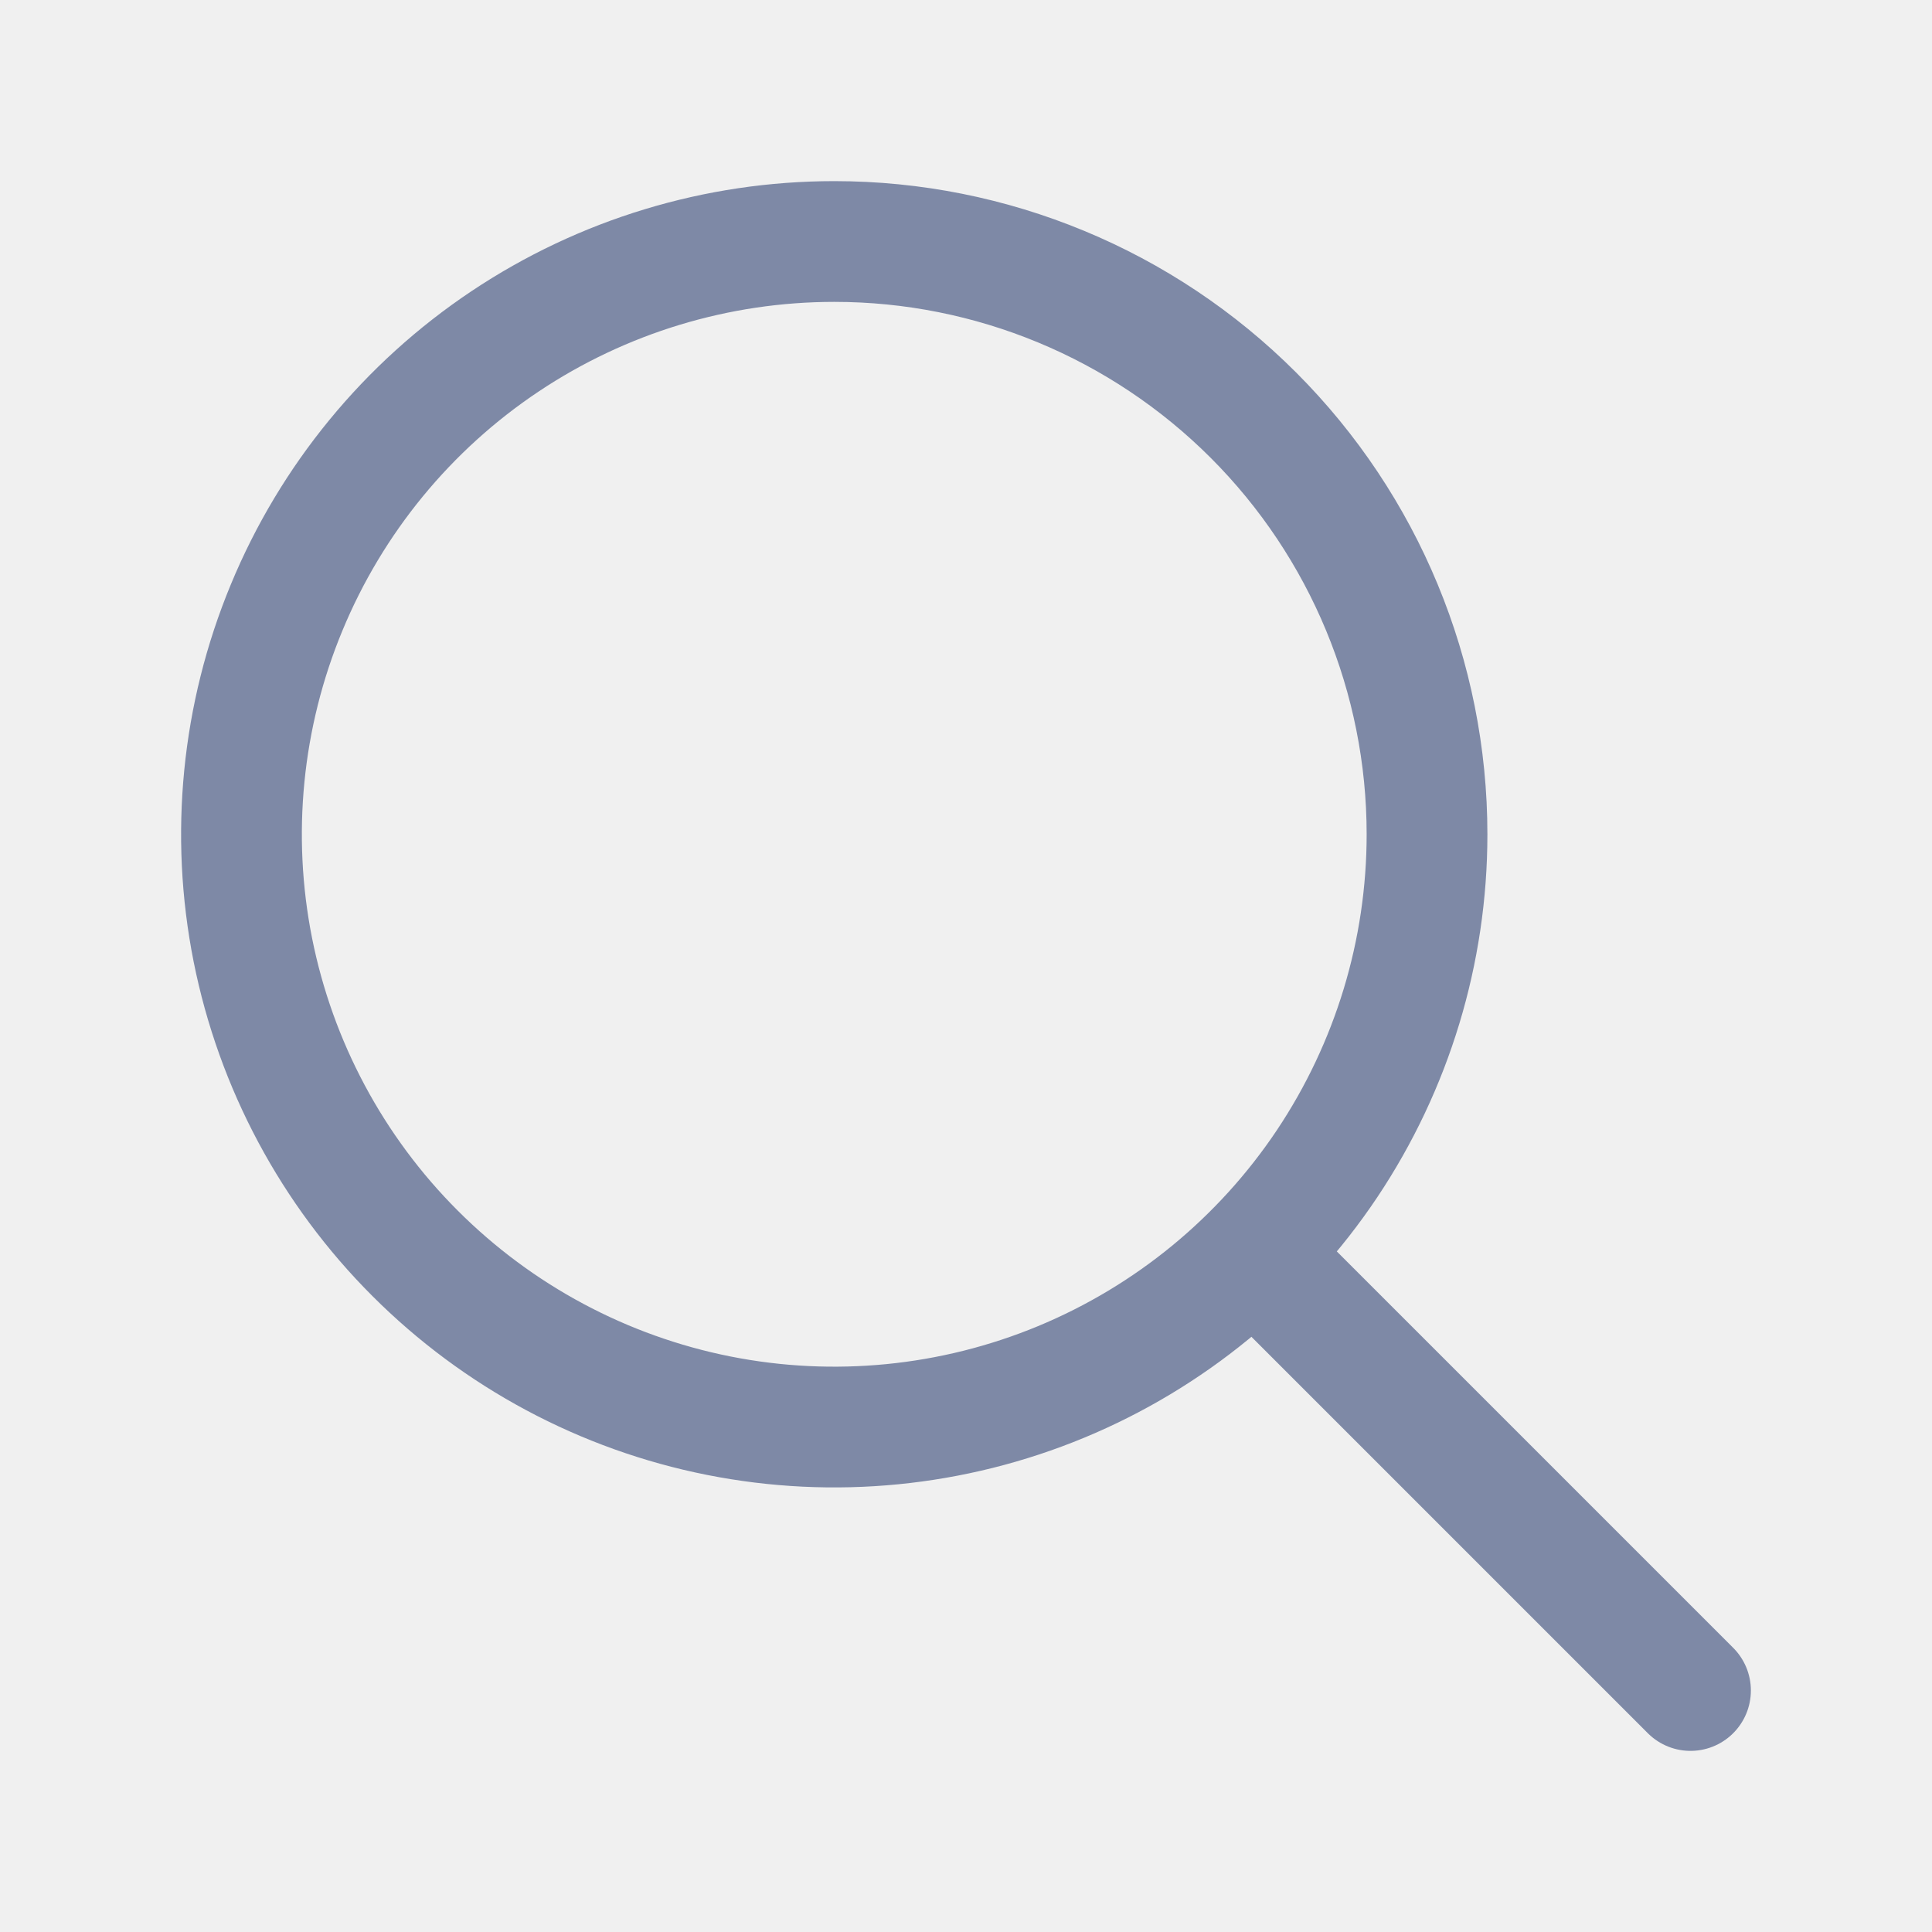
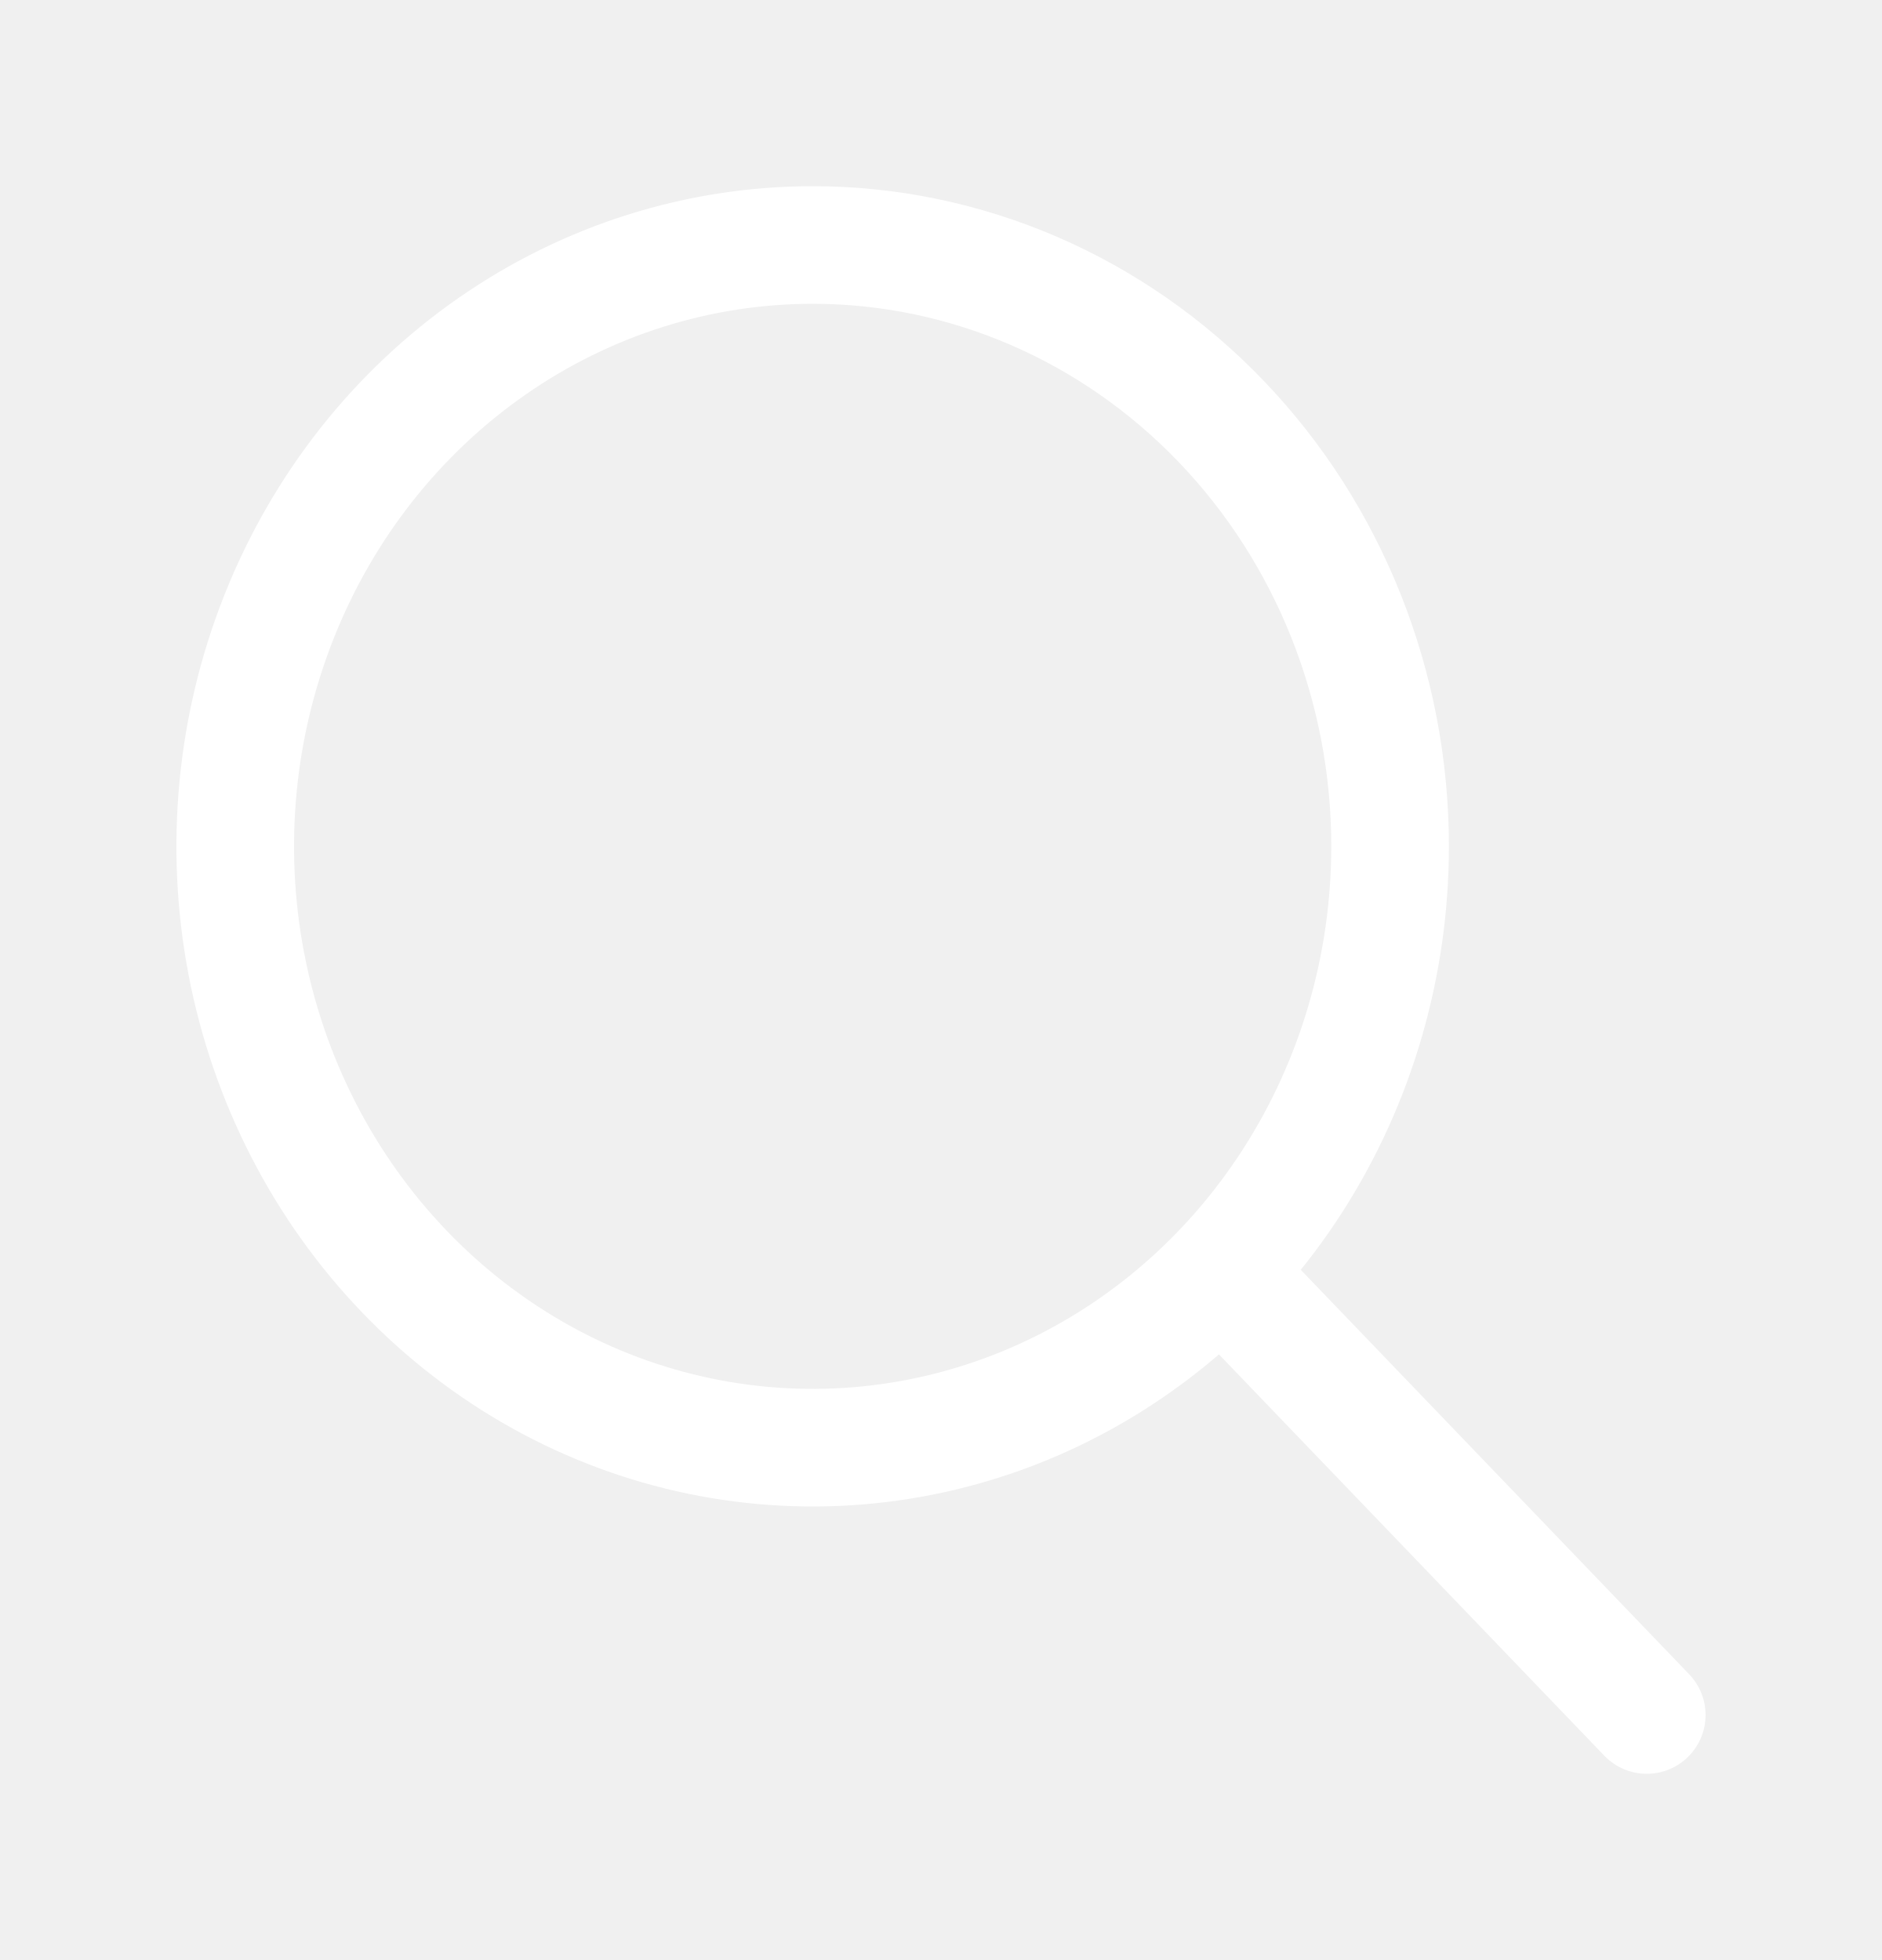
- <svg xmlns="http://www.w3.org/2000/svg" width="24" height="24" viewBox="0 0 24 24" fill="none">
-   <path d="M10.364 3C8.907 3 7.484 3.432 6.273 4.241C5.062 5.05 4.118 6.2 3.561 7.546C3.003 8.891 2.857 10.372 3.141 11.8C3.426 13.229 4.127 14.541 5.157 15.57C6.187 16.6 7.499 17.302 8.927 17.586C10.355 17.87 11.836 17.724 13.181 17.167C14.527 16.609 15.677 15.665 16.486 14.455C17.295 13.244 17.727 11.82 17.727 10.364C17.727 8.411 16.951 6.538 15.57 5.157C14.189 3.776 12.316 3 10.364 3Z" stroke="#7E89A6" stroke-width="1.5" stroke-miterlimit="10" />
-   <path d="M15.857 15.857L21 21" stroke="#7E89A6" stroke-width="1.5" stroke-miterlimit="10" stroke-linecap="round" />
+ <svg xmlns="http://www.w3.org/2000/svg" width="24" height="25" viewBox="0 0 24 25" fill="none">
+   <path d="M10.364 3.125C8.907 3.125 7.484 3.575 6.273 4.418C5.062 5.261 4.118 6.458 3.561 7.86C3.003 9.262 2.857 10.804 3.141 12.292C3.426 13.78 4.127 15.146 5.157 16.219C6.187 17.292 7.499 18.023 8.927 18.318C10.355 18.614 11.836 18.462 13.181 17.882C14.527 17.301 15.677 16.318 16.486 15.057C17.295 13.796 17.727 12.312 17.727 10.795C17.727 8.761 16.951 6.81 15.57 5.372C14.189 3.933 12.316 3.125 10.364 3.125Z" stroke="white" stroke-width="1.5" stroke-miterlimit="10" />
+   <path d="M15.857 16.518L21 21.875" stroke="white" stroke-width="1.5" stroke-miterlimit="10" stroke-linecap="round" />
</svg>
